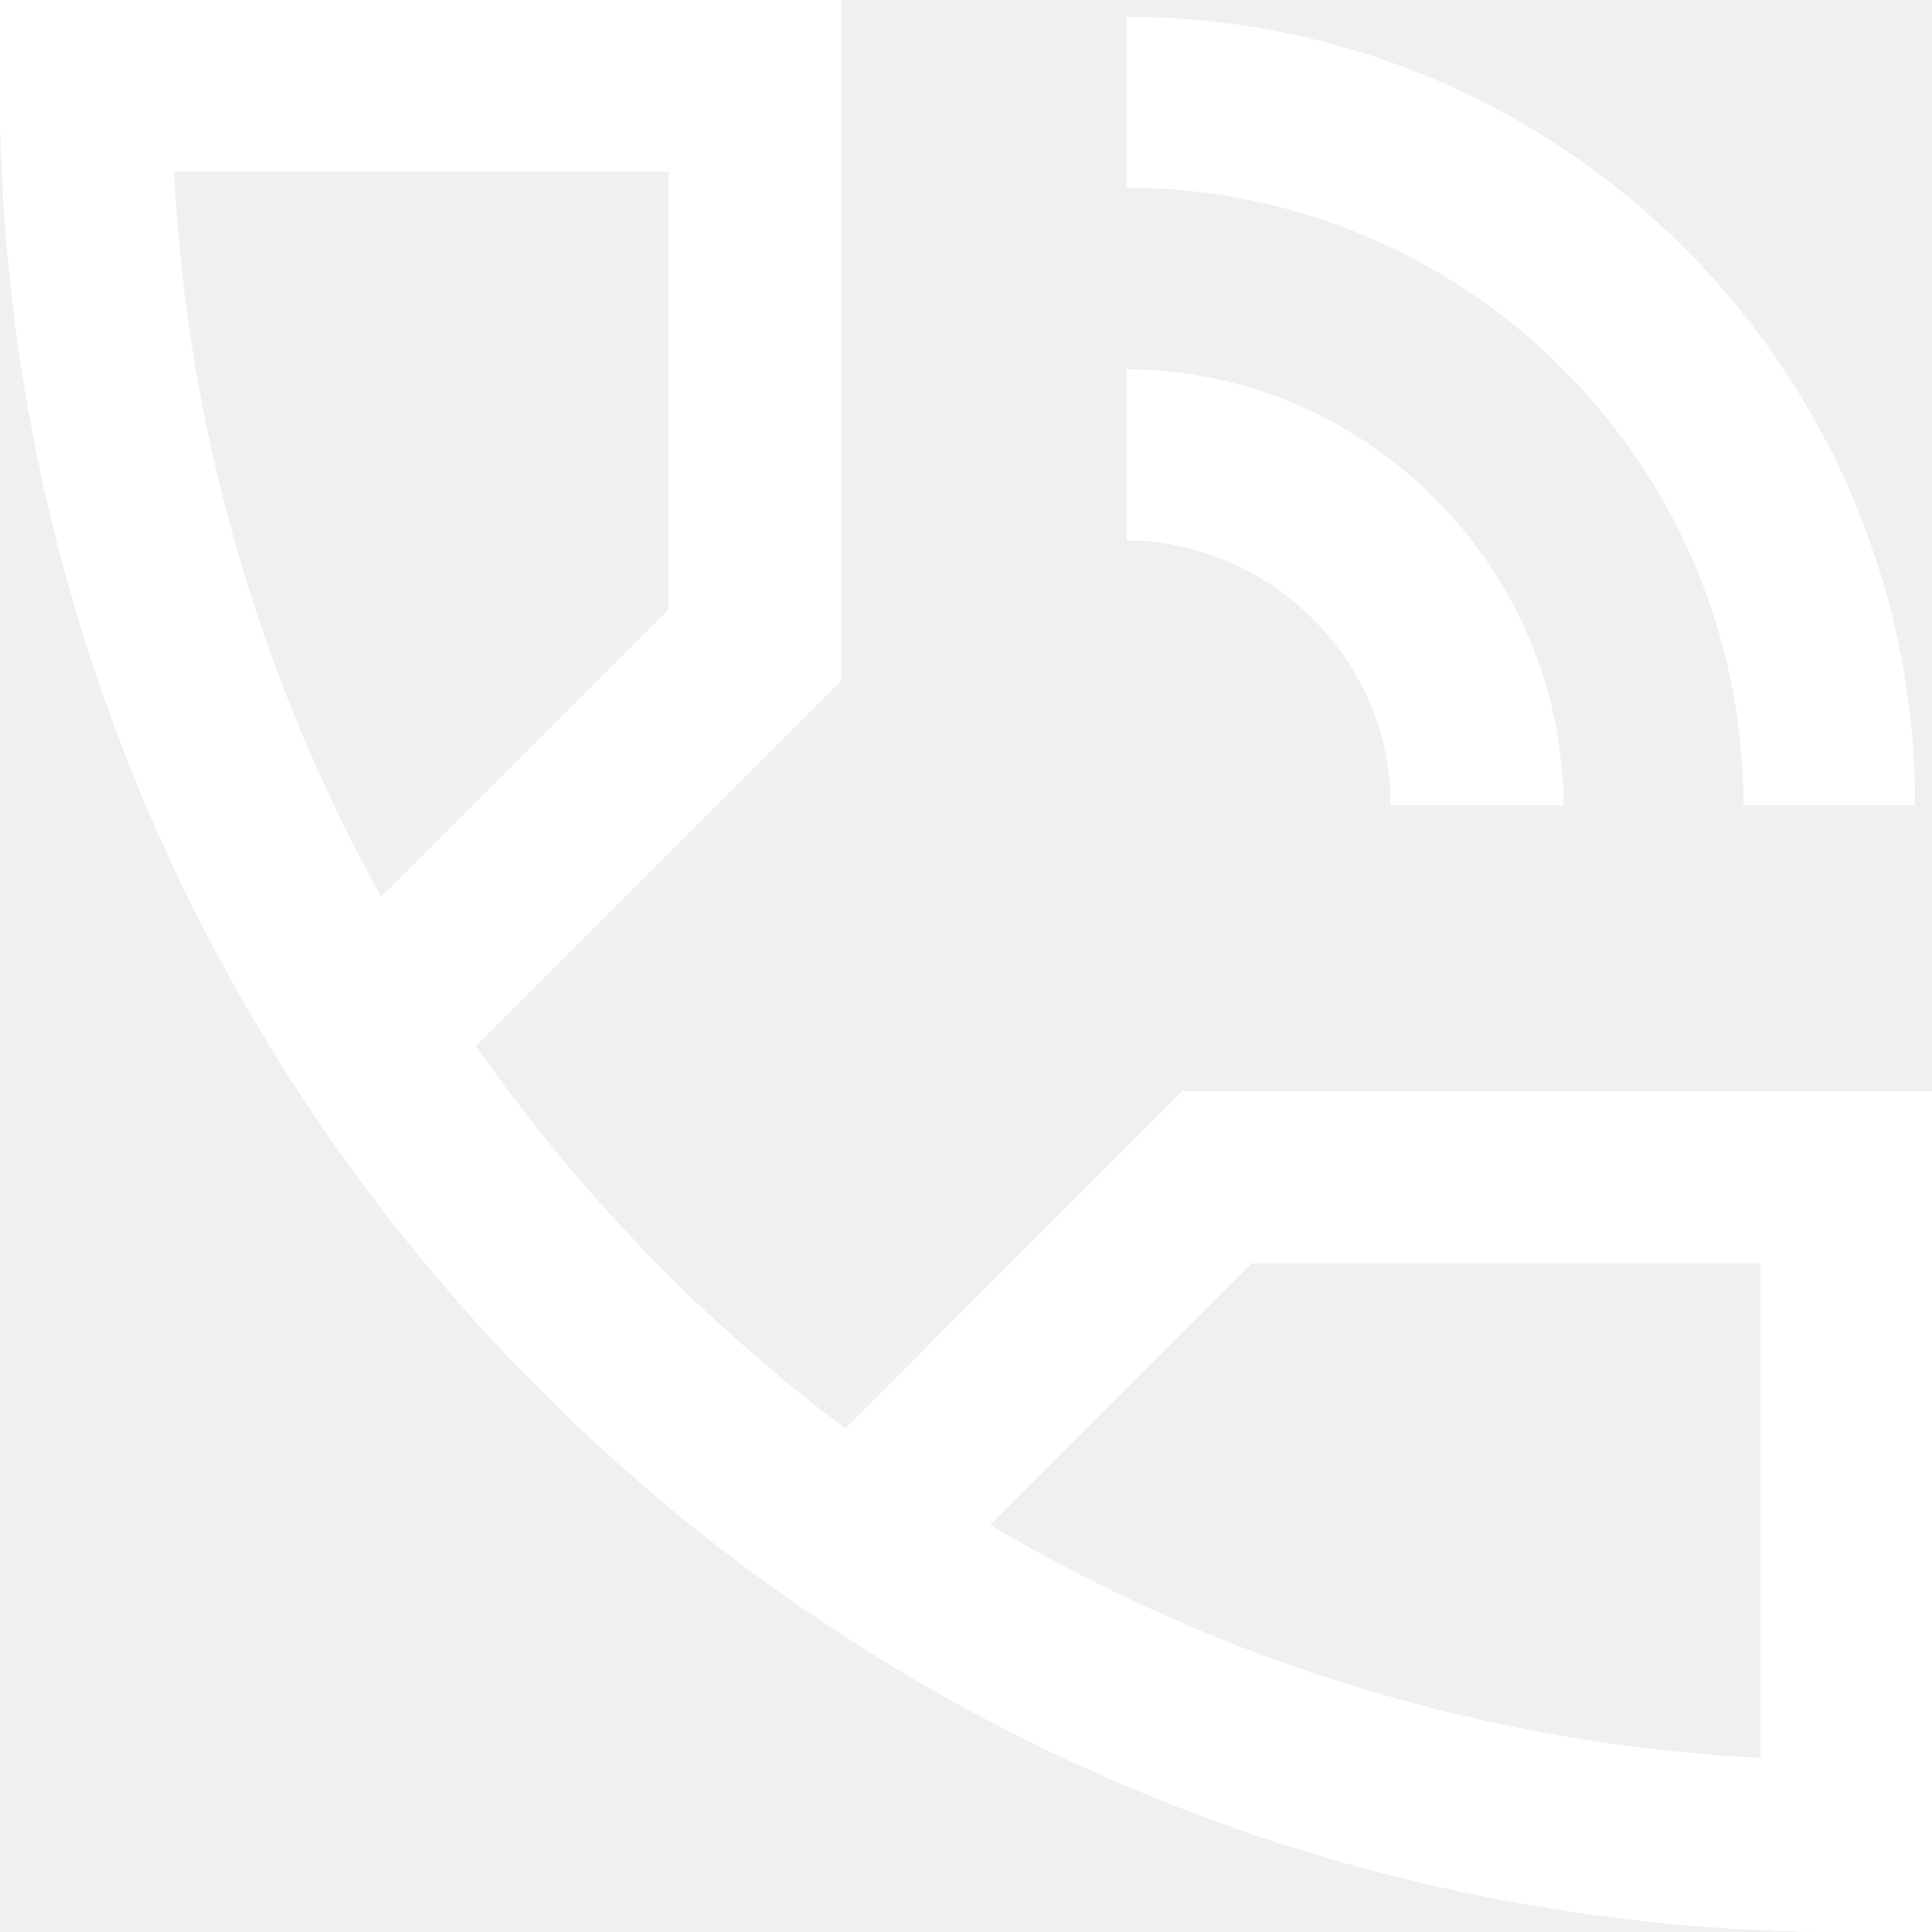
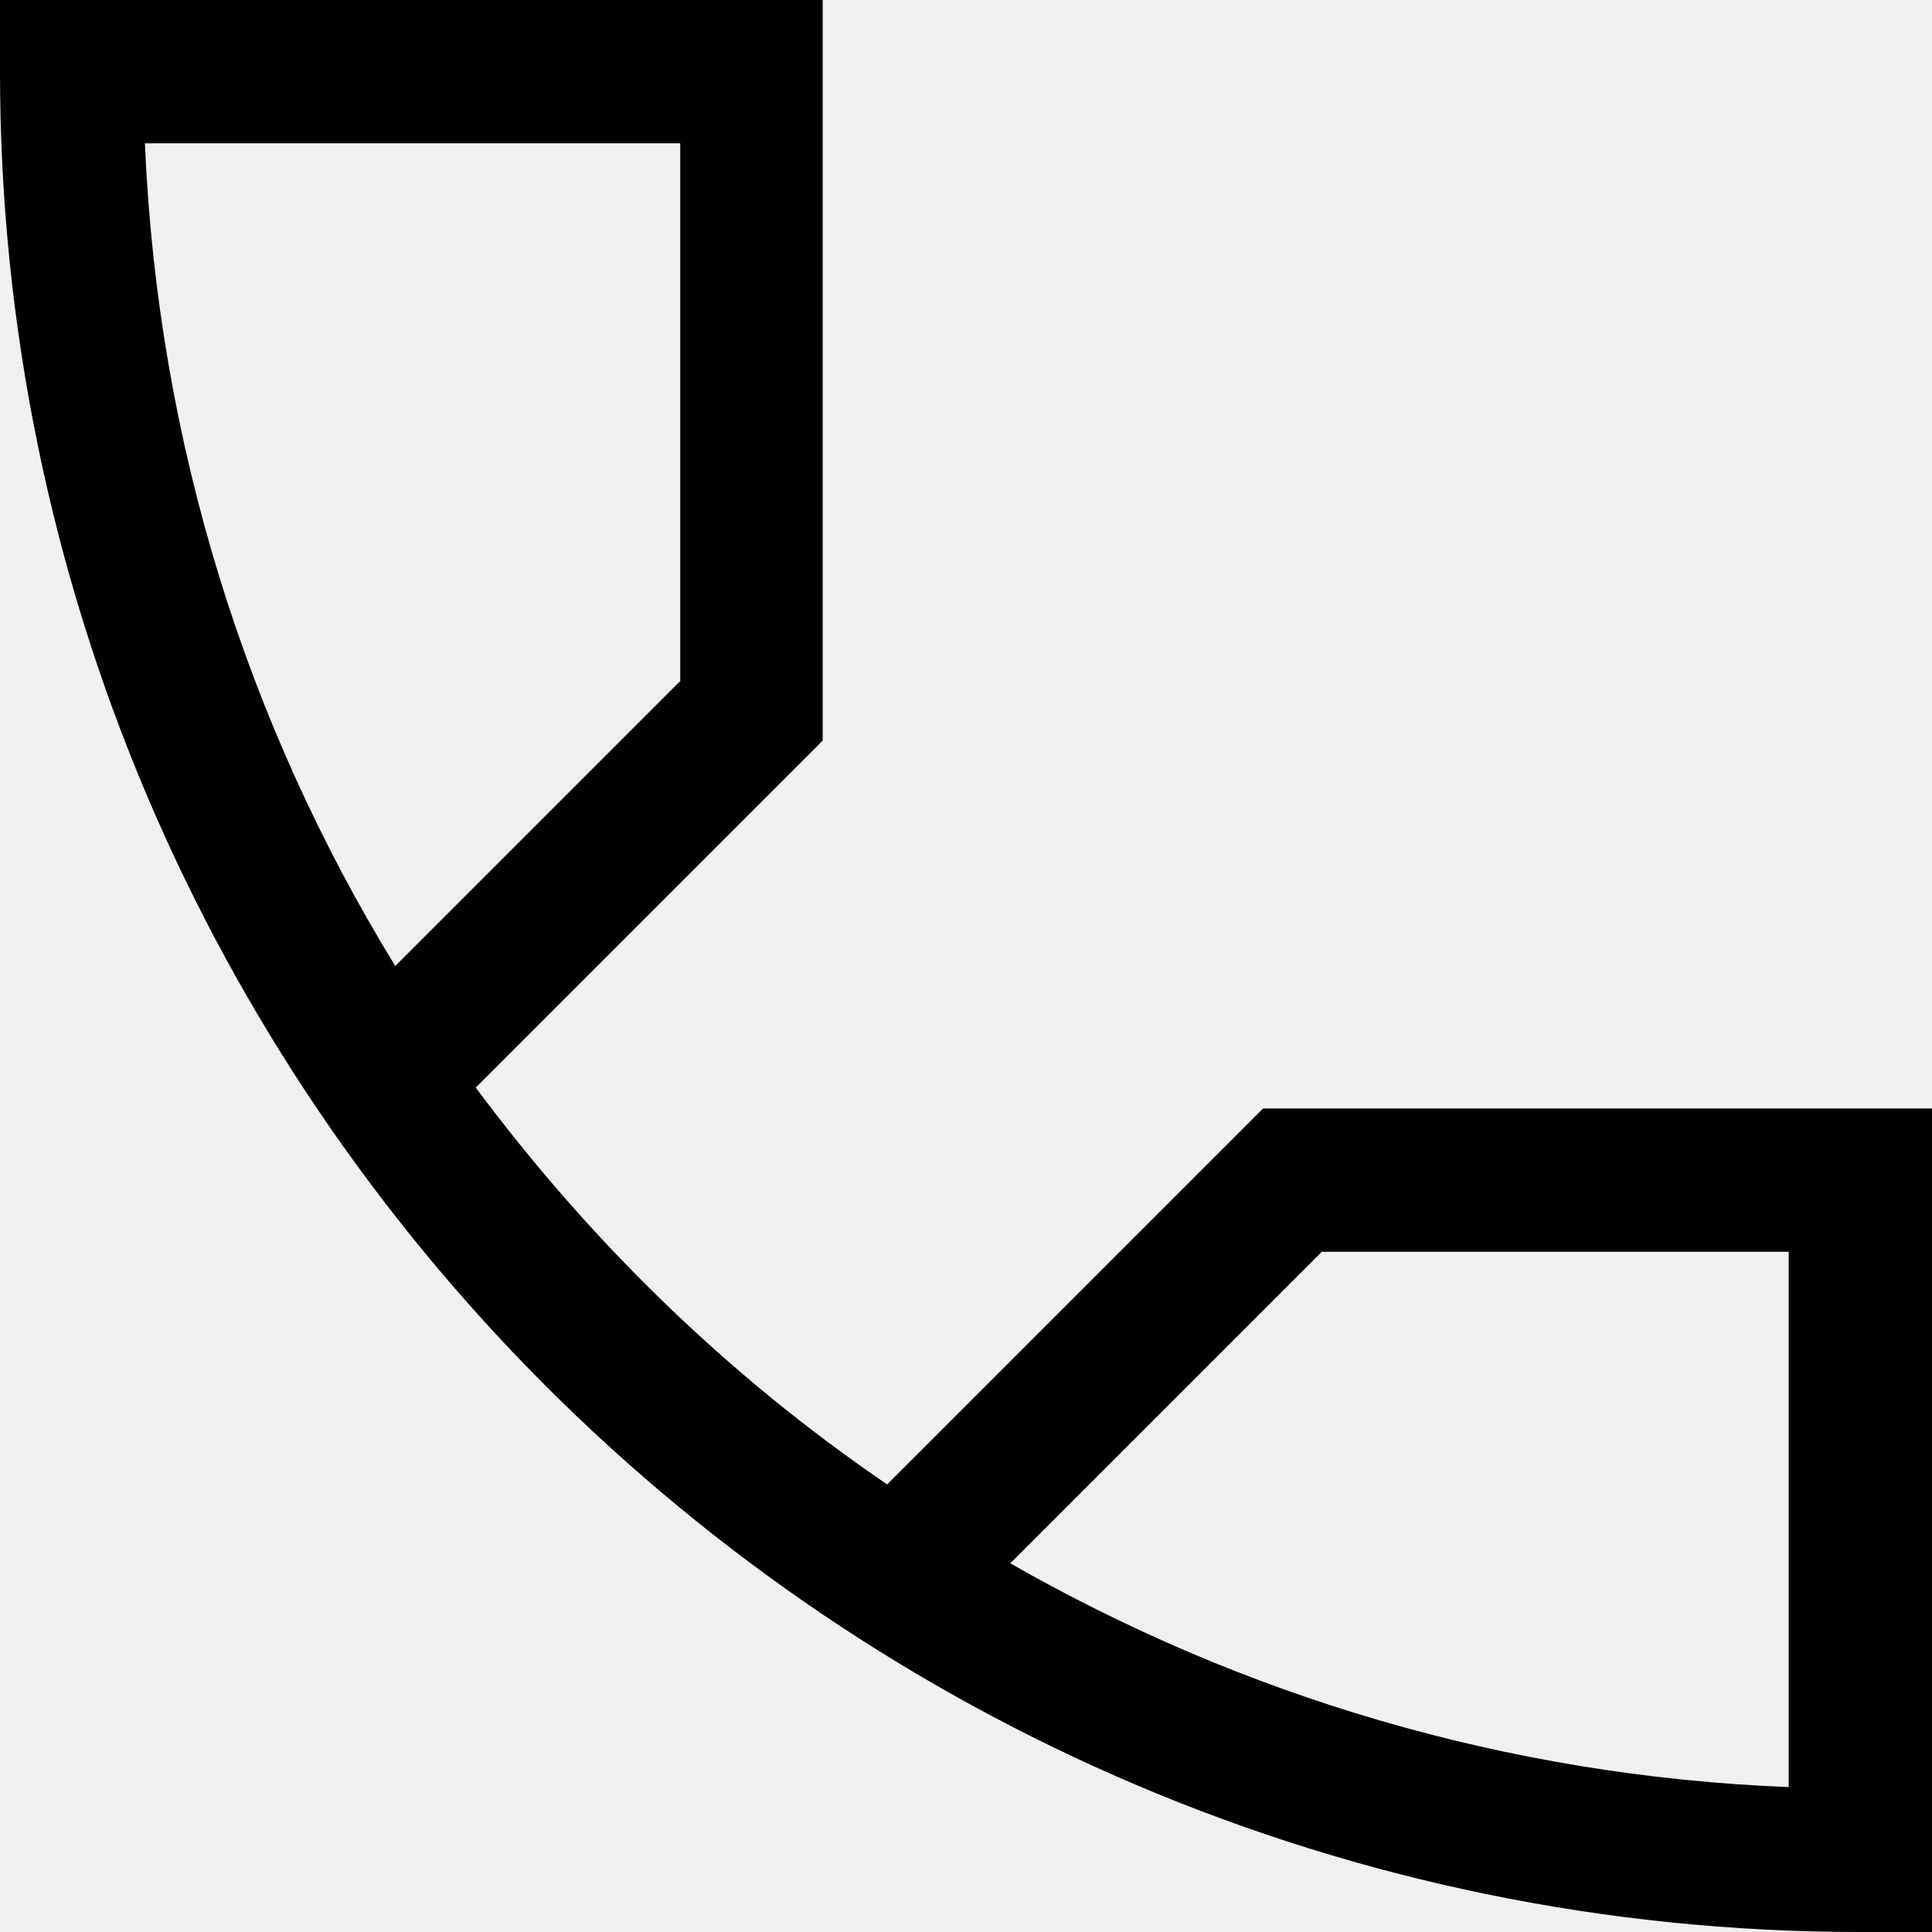
- <svg xmlns="http://www.w3.org/2000/svg" id="Layer_1" data-name="Layer 1" viewBox="0 0 22.35 22.35" fill="#ffffff">
-   <path d="m13.67 12.63-3.89 3.9A19.537 19.537 0 0 1 5.5 12.1l4.23-4.23V0H0v.99c0 11.78 9.58 21.36 21.36 21.36h.99v-9.72h-8.68ZM2.01 1.98h5.73v5.07l-3.33 3.33a19.247 19.247 0 0 1-2.4-8.4Zm18.36 18.36c-3.15-.16-6.22-1.09-8.92-2.7l3.03-3.03h5.89v5.73ZM20.17 9.14v.17h1.98v-.18A9.118 9.118 0 0 0 13.22.2h-.18v1.97h.17c3.8.1 6.86 3.16 6.96 6.96Z" class="cls-1" />
-   <path d="M16.09 9.15v.16h1.99v-.18c-.11-2.62-2.25-4.75-4.86-4.85h-.18v1.97h.16c1.55.11 2.8 1.35 2.89 2.9Z" class="cls-1" />
-   <path d="m13.67 12.63-3.89 3.9A19.537 19.537 0 0 1 5.5 12.1l4.23-4.23V0H0v.99c0 11.78 9.58 21.36 21.36 21.36h.99v-9.72h-8.68ZM2.01 1.98h5.73v5.07l-3.33 3.33a19.247 19.247 0 0 1-2.4-8.4Zm18.36 18.36c-3.15-.16-6.22-1.09-8.92-2.7l3.03-3.03h5.89v5.73ZM20.17 9.14v.17h1.98v-.18A9.118 9.118 0 0 0 13.22.2h-.18v1.97h.17c3.8.1 6.86 3.16 6.96 6.96Z" class="cls-2" />
-   <path d="M16.09 9.15v.16h1.99v-.18c-.11-2.62-2.25-4.75-4.86-4.85h-.18v1.97h.16c1.55.11 2.8 1.35 2.89 2.9Z" class="cls-2" />
-   <path d="m13.67 12.63-3.89 3.9A19.537 19.537 0 0 1 5.5 12.1l4.23-4.23V0H0v.99c0 11.78 9.58 21.36 21.36 21.36h.99v-9.72h-8.68ZM2.01 1.98h5.73v5.07l-3.33 3.33a19.247 19.247 0 0 1-2.4-8.4Zm18.36 18.36c-3.15-.16-6.22-1.09-8.92-2.7l3.03-3.03h5.89v5.73ZM20.17 9.14v.17h1.98v-.18A9.118 9.118 0 0 0 13.22.2h-.18v1.97h.17c3.8.1 6.86 3.16 6.96 6.96Z" class="cls-2" />
-   <path d="M16.09 9.15v.16h1.99v-.18c-.11-2.62-2.25-4.75-4.86-4.85h-.18v1.97h.16c1.55.11 2.8 1.35 2.89 2.9Z" class="cls-2" />
-   <path d="m13.67 12.63-3.89 3.9A19.537 19.537 0 0 1 5.5 12.1l4.23-4.23V0H0v.99c0 11.78 9.58 21.36 21.36 21.36h.99v-9.72h-8.68ZM2.01 1.98h5.73v5.07l-3.33 3.33a19.247 19.247 0 0 1-2.4-8.4Zm18.36 18.36c-3.15-.16-6.22-1.09-8.92-2.7l3.03-3.03h5.89v5.73ZM20.17 9.14v.17h1.98v-.18A9.118 9.118 0 0 0 13.22.2h-.18v1.97h.17c3.8.1 6.86 3.16 6.96 6.96Z" class="cls-2" />
-   <path d="M16.09 9.15v.16h1.99v-.18c-.11-2.62-2.25-4.75-4.86-4.85h-.18v1.97h.16c1.55.11 2.8 1.35 2.89 2.9Z" class="cls-2" />
-   <path d="m13.67 12.63-3.89 3.9A19.537 19.537 0 0 1 5.5 12.1l4.23-4.23V0H0v.99c0 11.78 9.58 21.36 21.36 21.36h.99v-9.72h-8.68ZM2.01 1.98h5.73v5.07l-3.33 3.33a19.247 19.247 0 0 1-2.4-8.4Zm18.36 18.36c-3.15-.16-6.22-1.09-8.92-2.7l3.03-3.03h5.89v5.73ZM20.17 9.14v.17h1.98v-.18A9.118 9.118 0 0 0 13.22.2h-.18v1.97h.17c3.8.1 6.86 3.16 6.96 6.96Z" class="cls-1" />
-   <path d="M16.09 9.15v.16h1.99v-.18c-.11-2.62-2.25-4.75-4.86-4.85h-.18v1.97h.16c1.55.11 2.8 1.35 2.89 2.9Z" class="cls-1" />
-   <path d="m13.67 12.63-3.89 3.9A19.537 19.537 0 0 1 5.5 12.1l4.23-4.23V0H0v.99c0 11.78 9.58 21.36 21.36 21.36h.99v-9.72h-8.68ZM2.01 1.98h5.73v5.07l-3.33 3.33a19.247 19.247 0 0 1-2.4-8.4Zm18.36 18.36c-3.15-.16-6.22-1.09-8.92-2.7l3.03-3.03h5.89v5.73ZM20.17 9.14v.17h1.98v-.18A9.118 9.118 0 0 0 13.22.2h-.18v1.97h.17c3.8.1 6.86 3.16 6.96 6.96Z" class="cls-1" />
-   <path d="M16.09 9.15v.16h1.99v-.18c-.11-2.62-2.25-4.75-4.86-4.85h-.18v1.97h.16c1.55.11 2.8 1.35 2.89 2.9Z" class="cls-1" />
-   <path d="m13.67 12.63-3.89 3.9A19.537 19.537 0 0 1 5.5 12.1l4.23-4.23V0H0v.99c0 11.78 9.58 21.36 21.36 21.36h.99v-9.72h-8.68ZM2.01 1.98h5.73v5.07l-3.33 3.33a19.247 19.247 0 0 1-2.4-8.4Zm18.36 18.36c-3.15-.16-6.22-1.09-8.92-2.7l3.03-3.03h5.89v5.73ZM20.17 9.14v.17h1.98v-.18A9.118 9.118 0 0 0 13.22.2h-.18v1.97h.17c3.8.1 6.86 3.16 6.96 6.96Z" class="cls-1" />
-   <path d="M16.09 9.15v.16h1.99v-.18c-.11-2.62-2.25-4.75-4.86-4.85h-.18v1.97h.16c1.55.11 2.8 1.35 2.89 2.9Z" class="cls-1" />
+ <svg xmlns="http://www.w3.org/2000/svg" data-name="Layer 1" viewBox="0 0 24 24">
+   <path d="M24 13.78V24h-.89C10.38 24 0 13.62 0 .89V0h10.22v9.2l-4.31 4.31c1.42 1.91 3.13 3.58 5.11 4.93l4.67-4.67H24M8.45 8.47V1.78H1.8C1.96 5.52 3.07 9 4.91 12l3.53-3.53Zm7.97 7.08-3.87 3.87c2.87 1.64 6.15 2.64 9.67 2.78v-6.65h-5.8Z" style="stroke-width:0" />
</svg>
